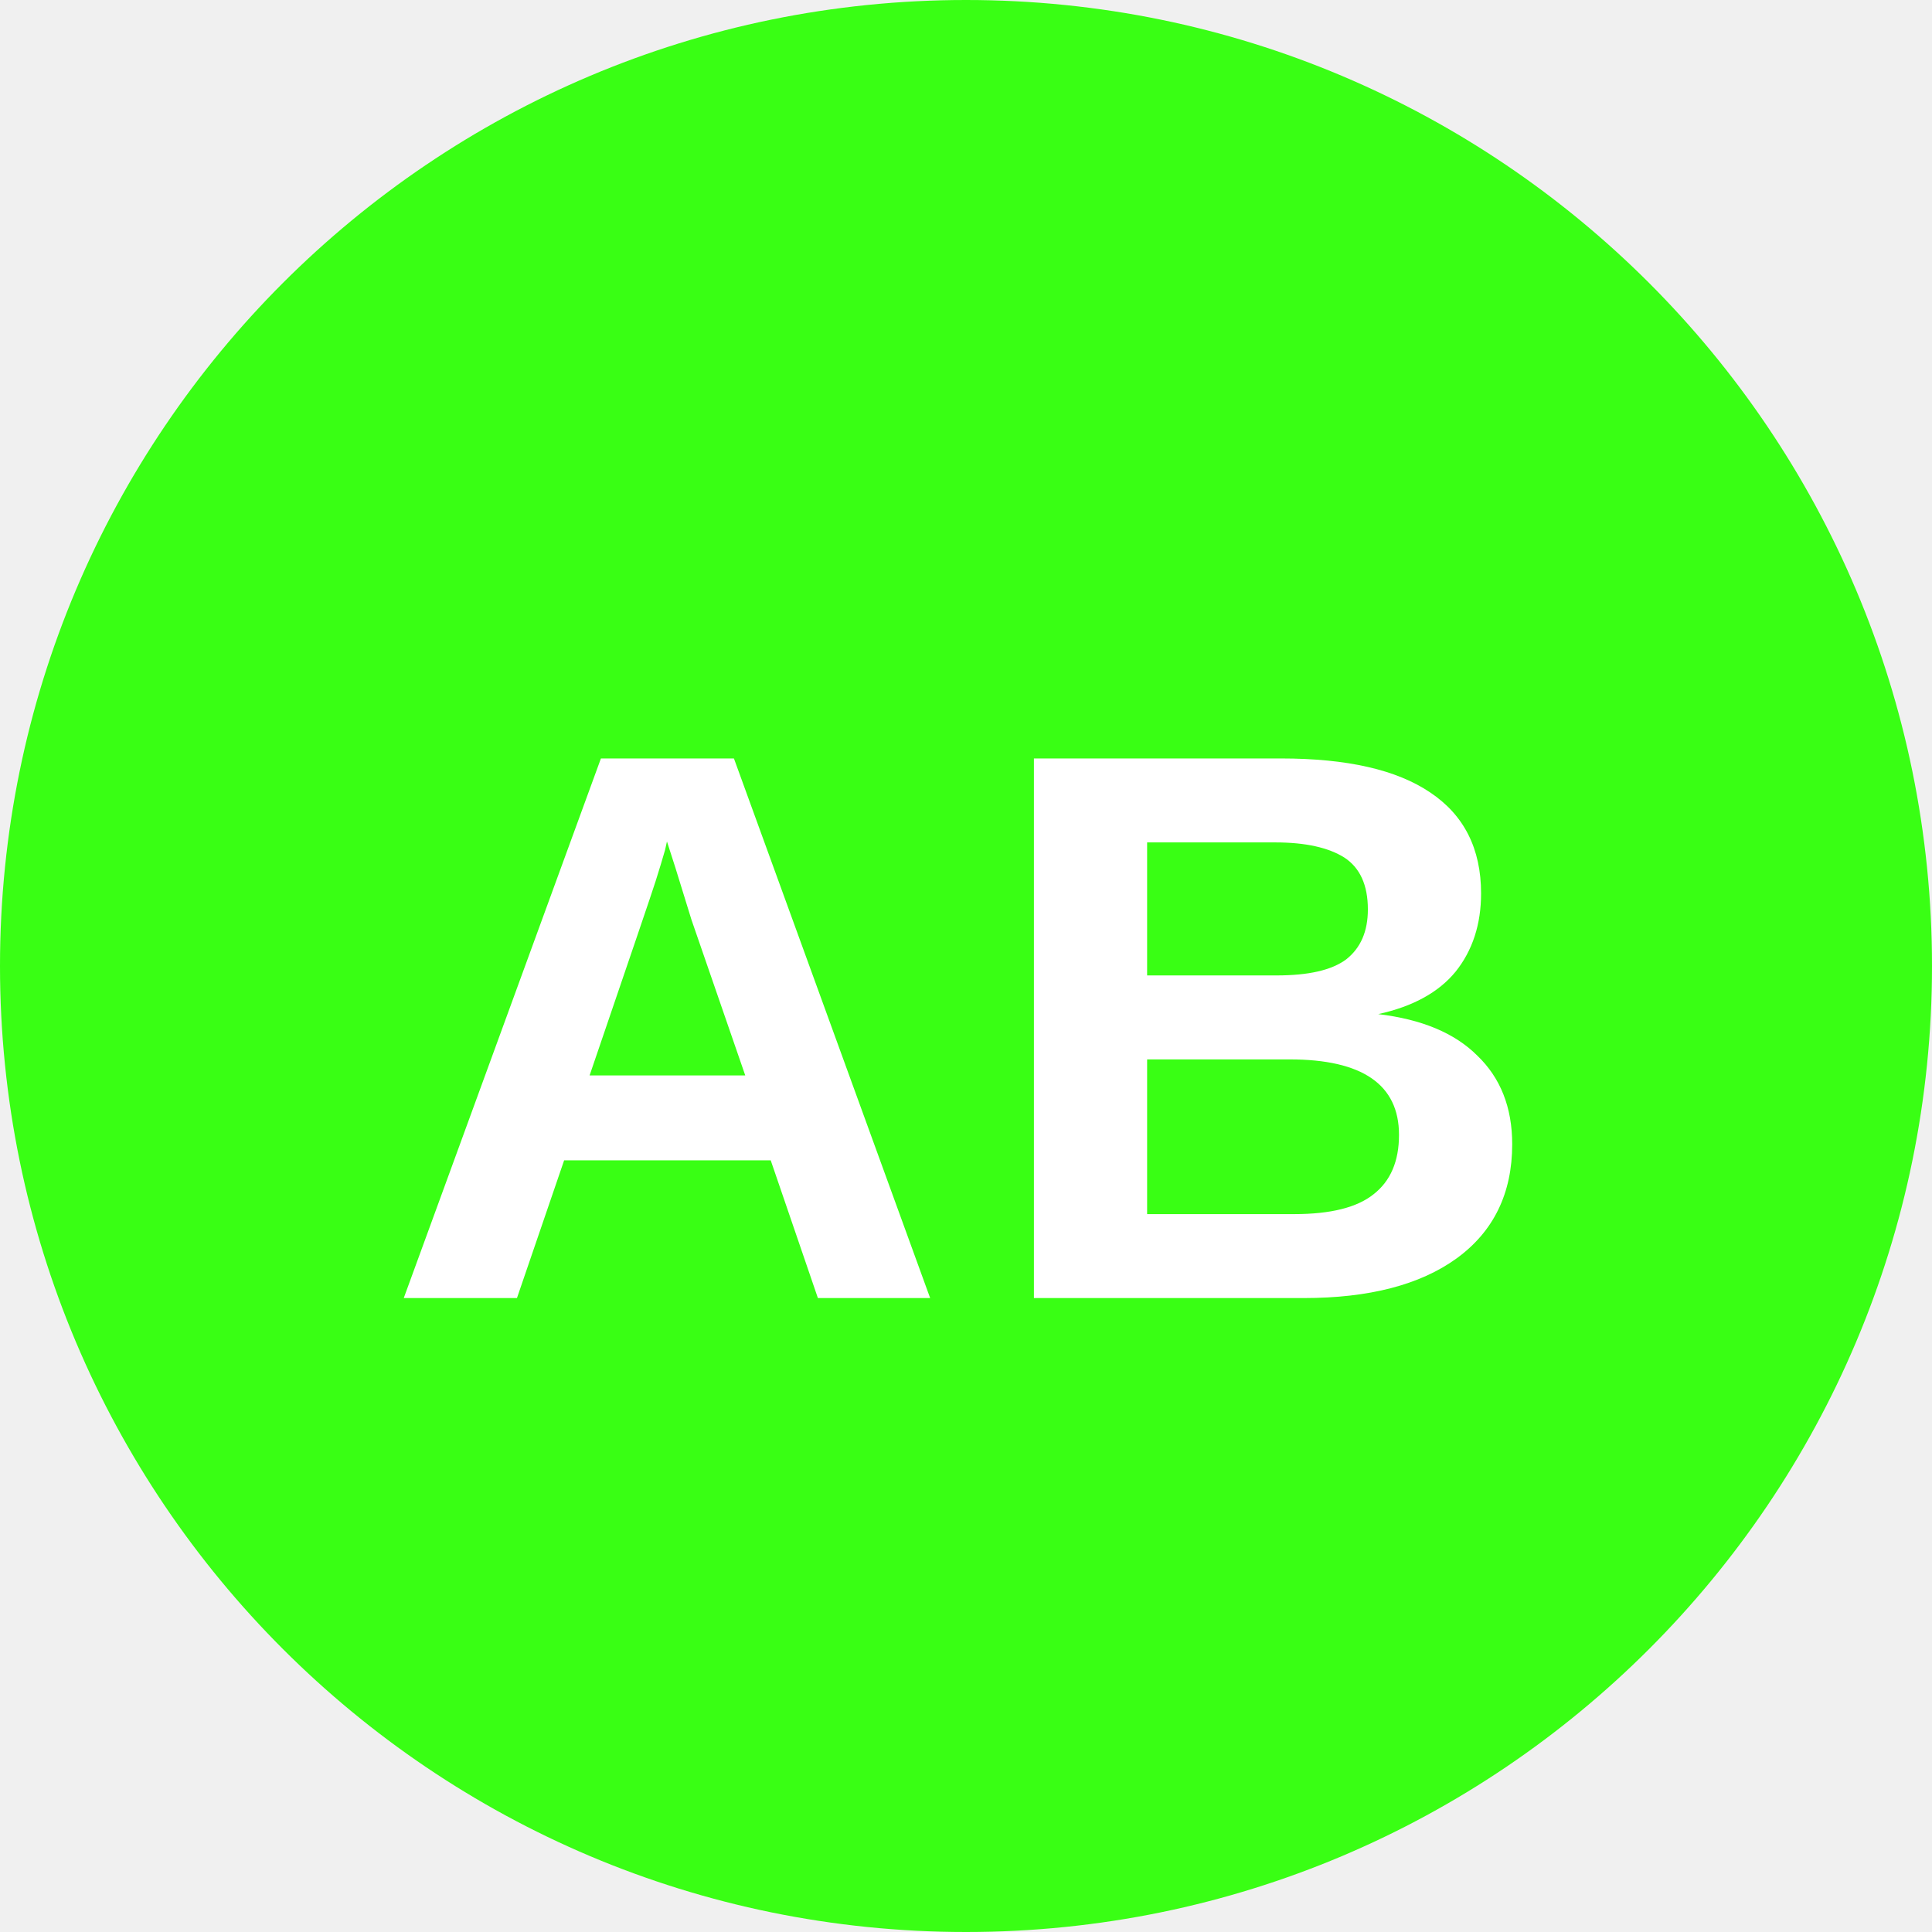
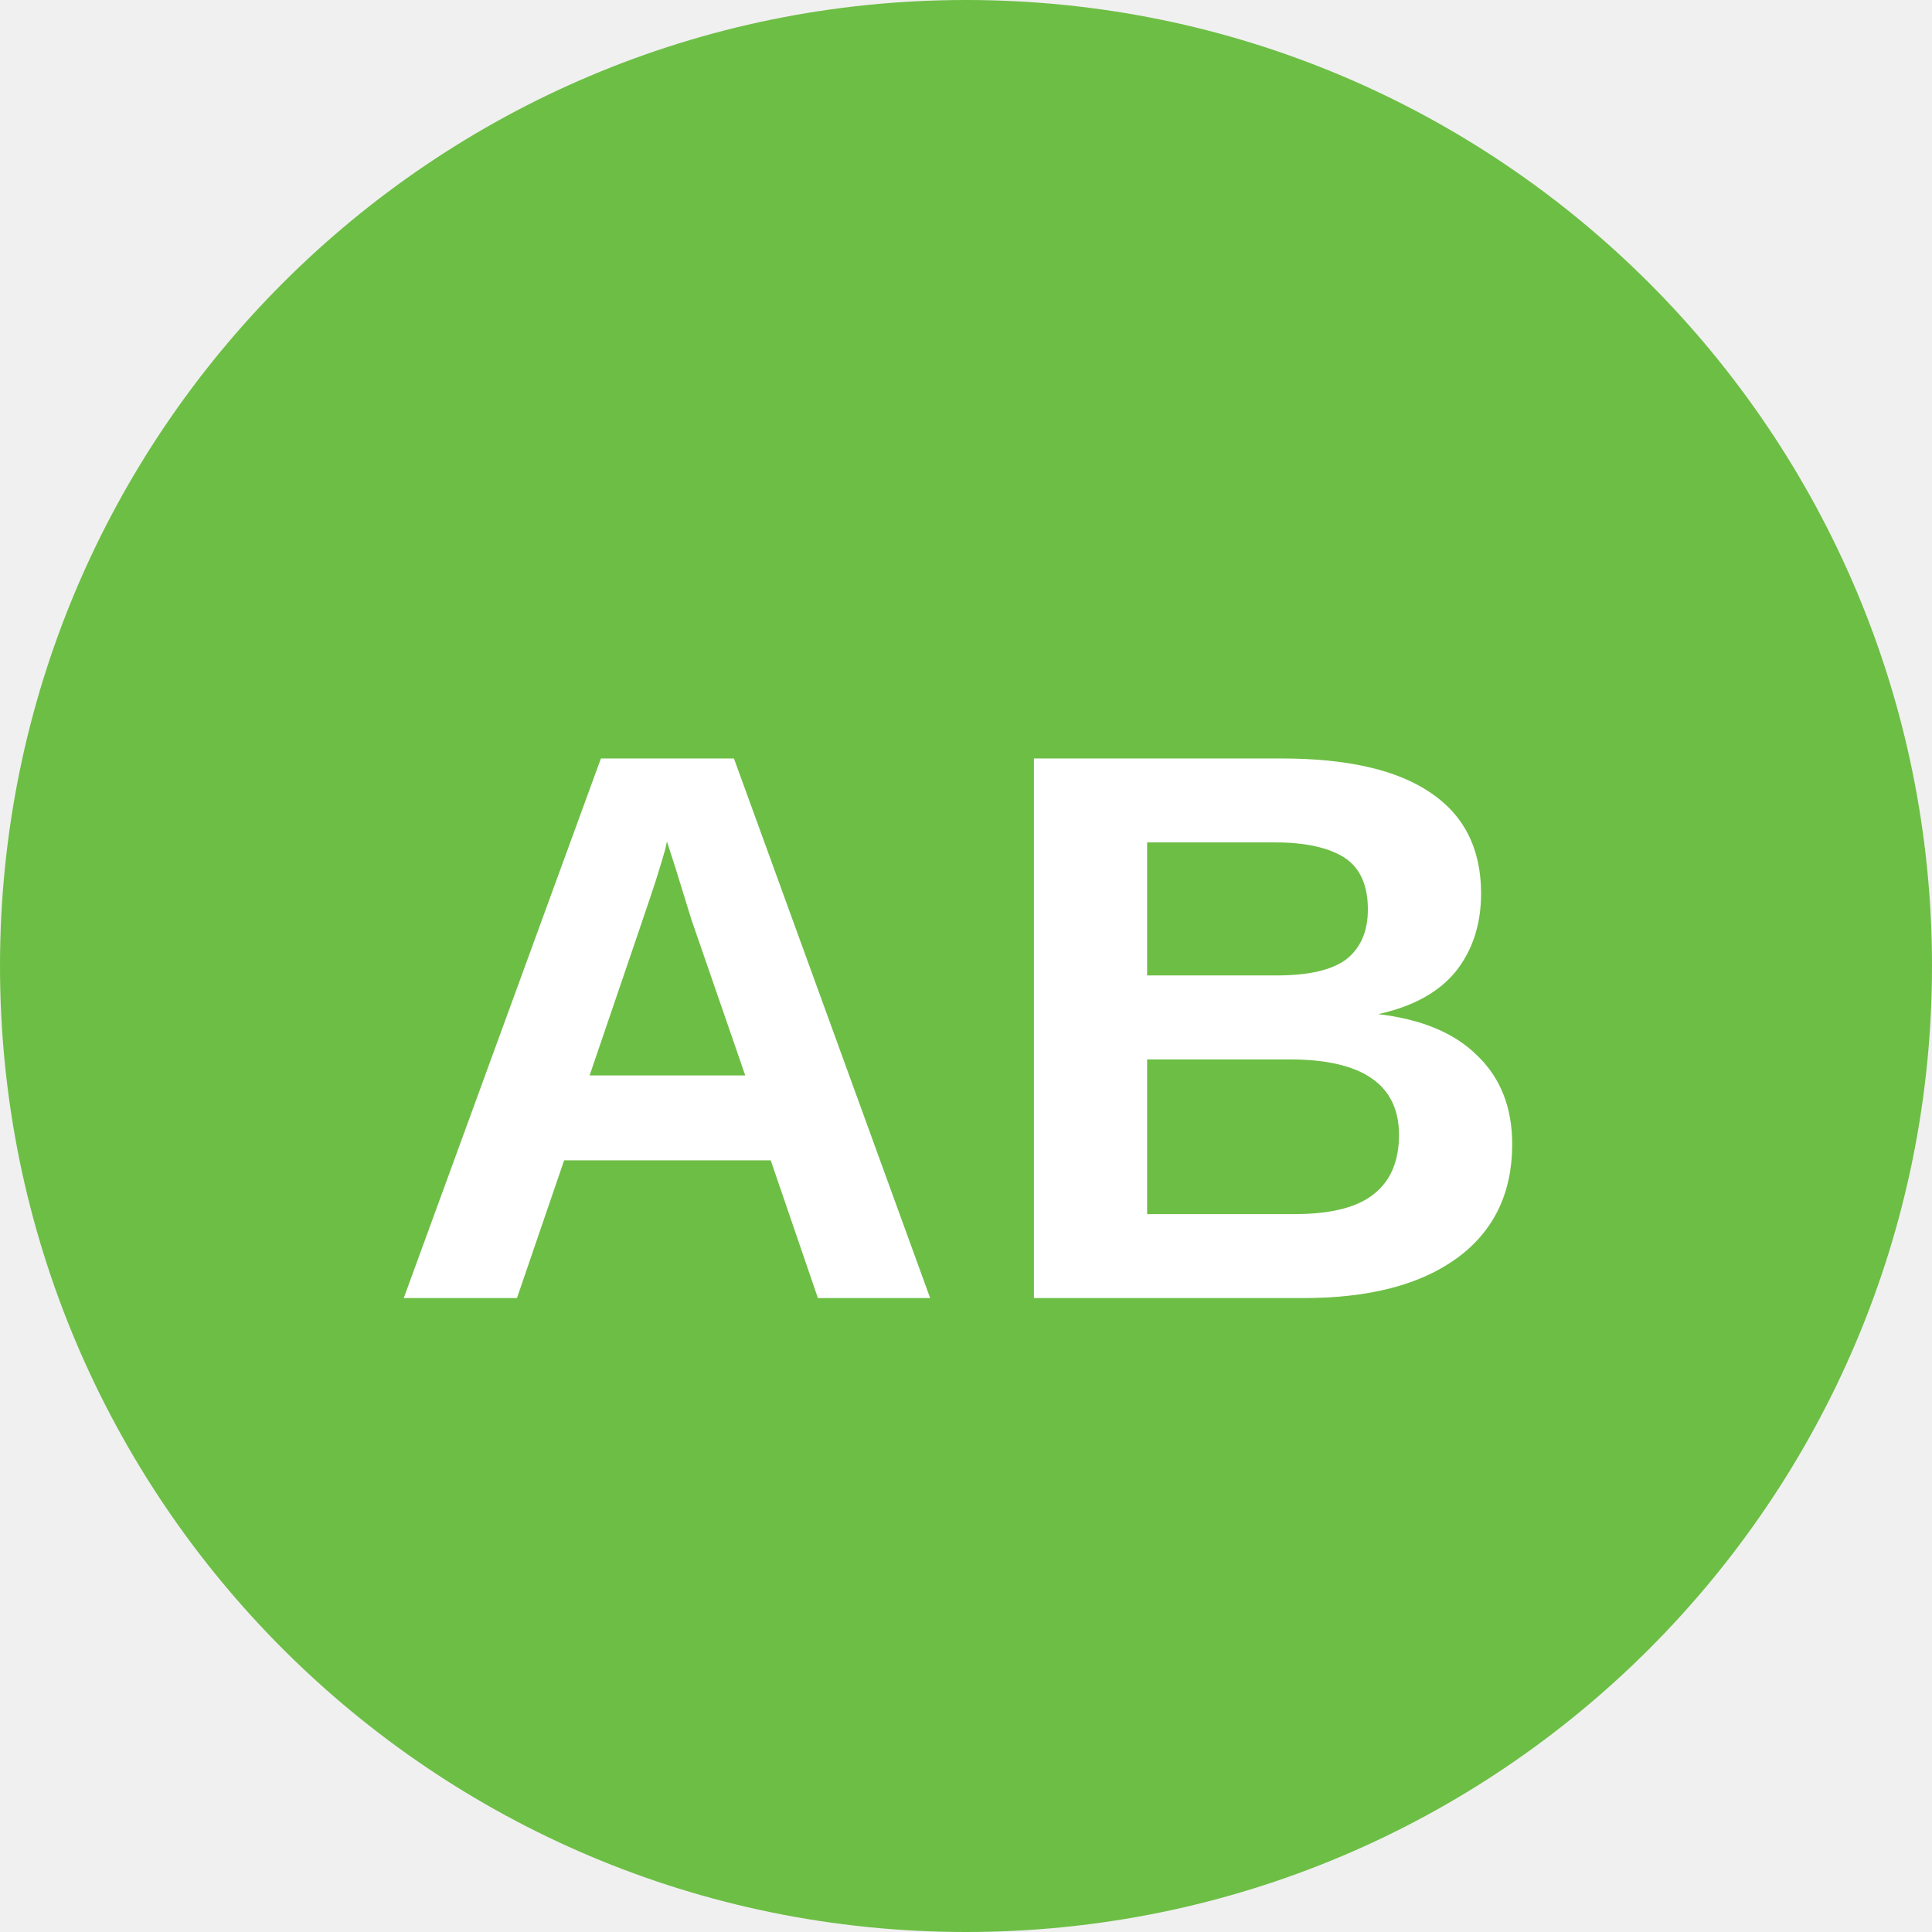
<svg xmlns="http://www.w3.org/2000/svg" viewBox="0 0 32 32">
-   <circle cx="16" cy="16" r="16" fill="#39FF14" />
+   <circle cx="16" cy="16" r="16" fill="#6DBE45" />
  <text x="16" y="21.5" text-anchor="middle" font-family="Arial, Helvetica, sans-serif" font-weight="800" font-size="13" letter-spacing="0.5" fill="white">AB</text>
</svg>
